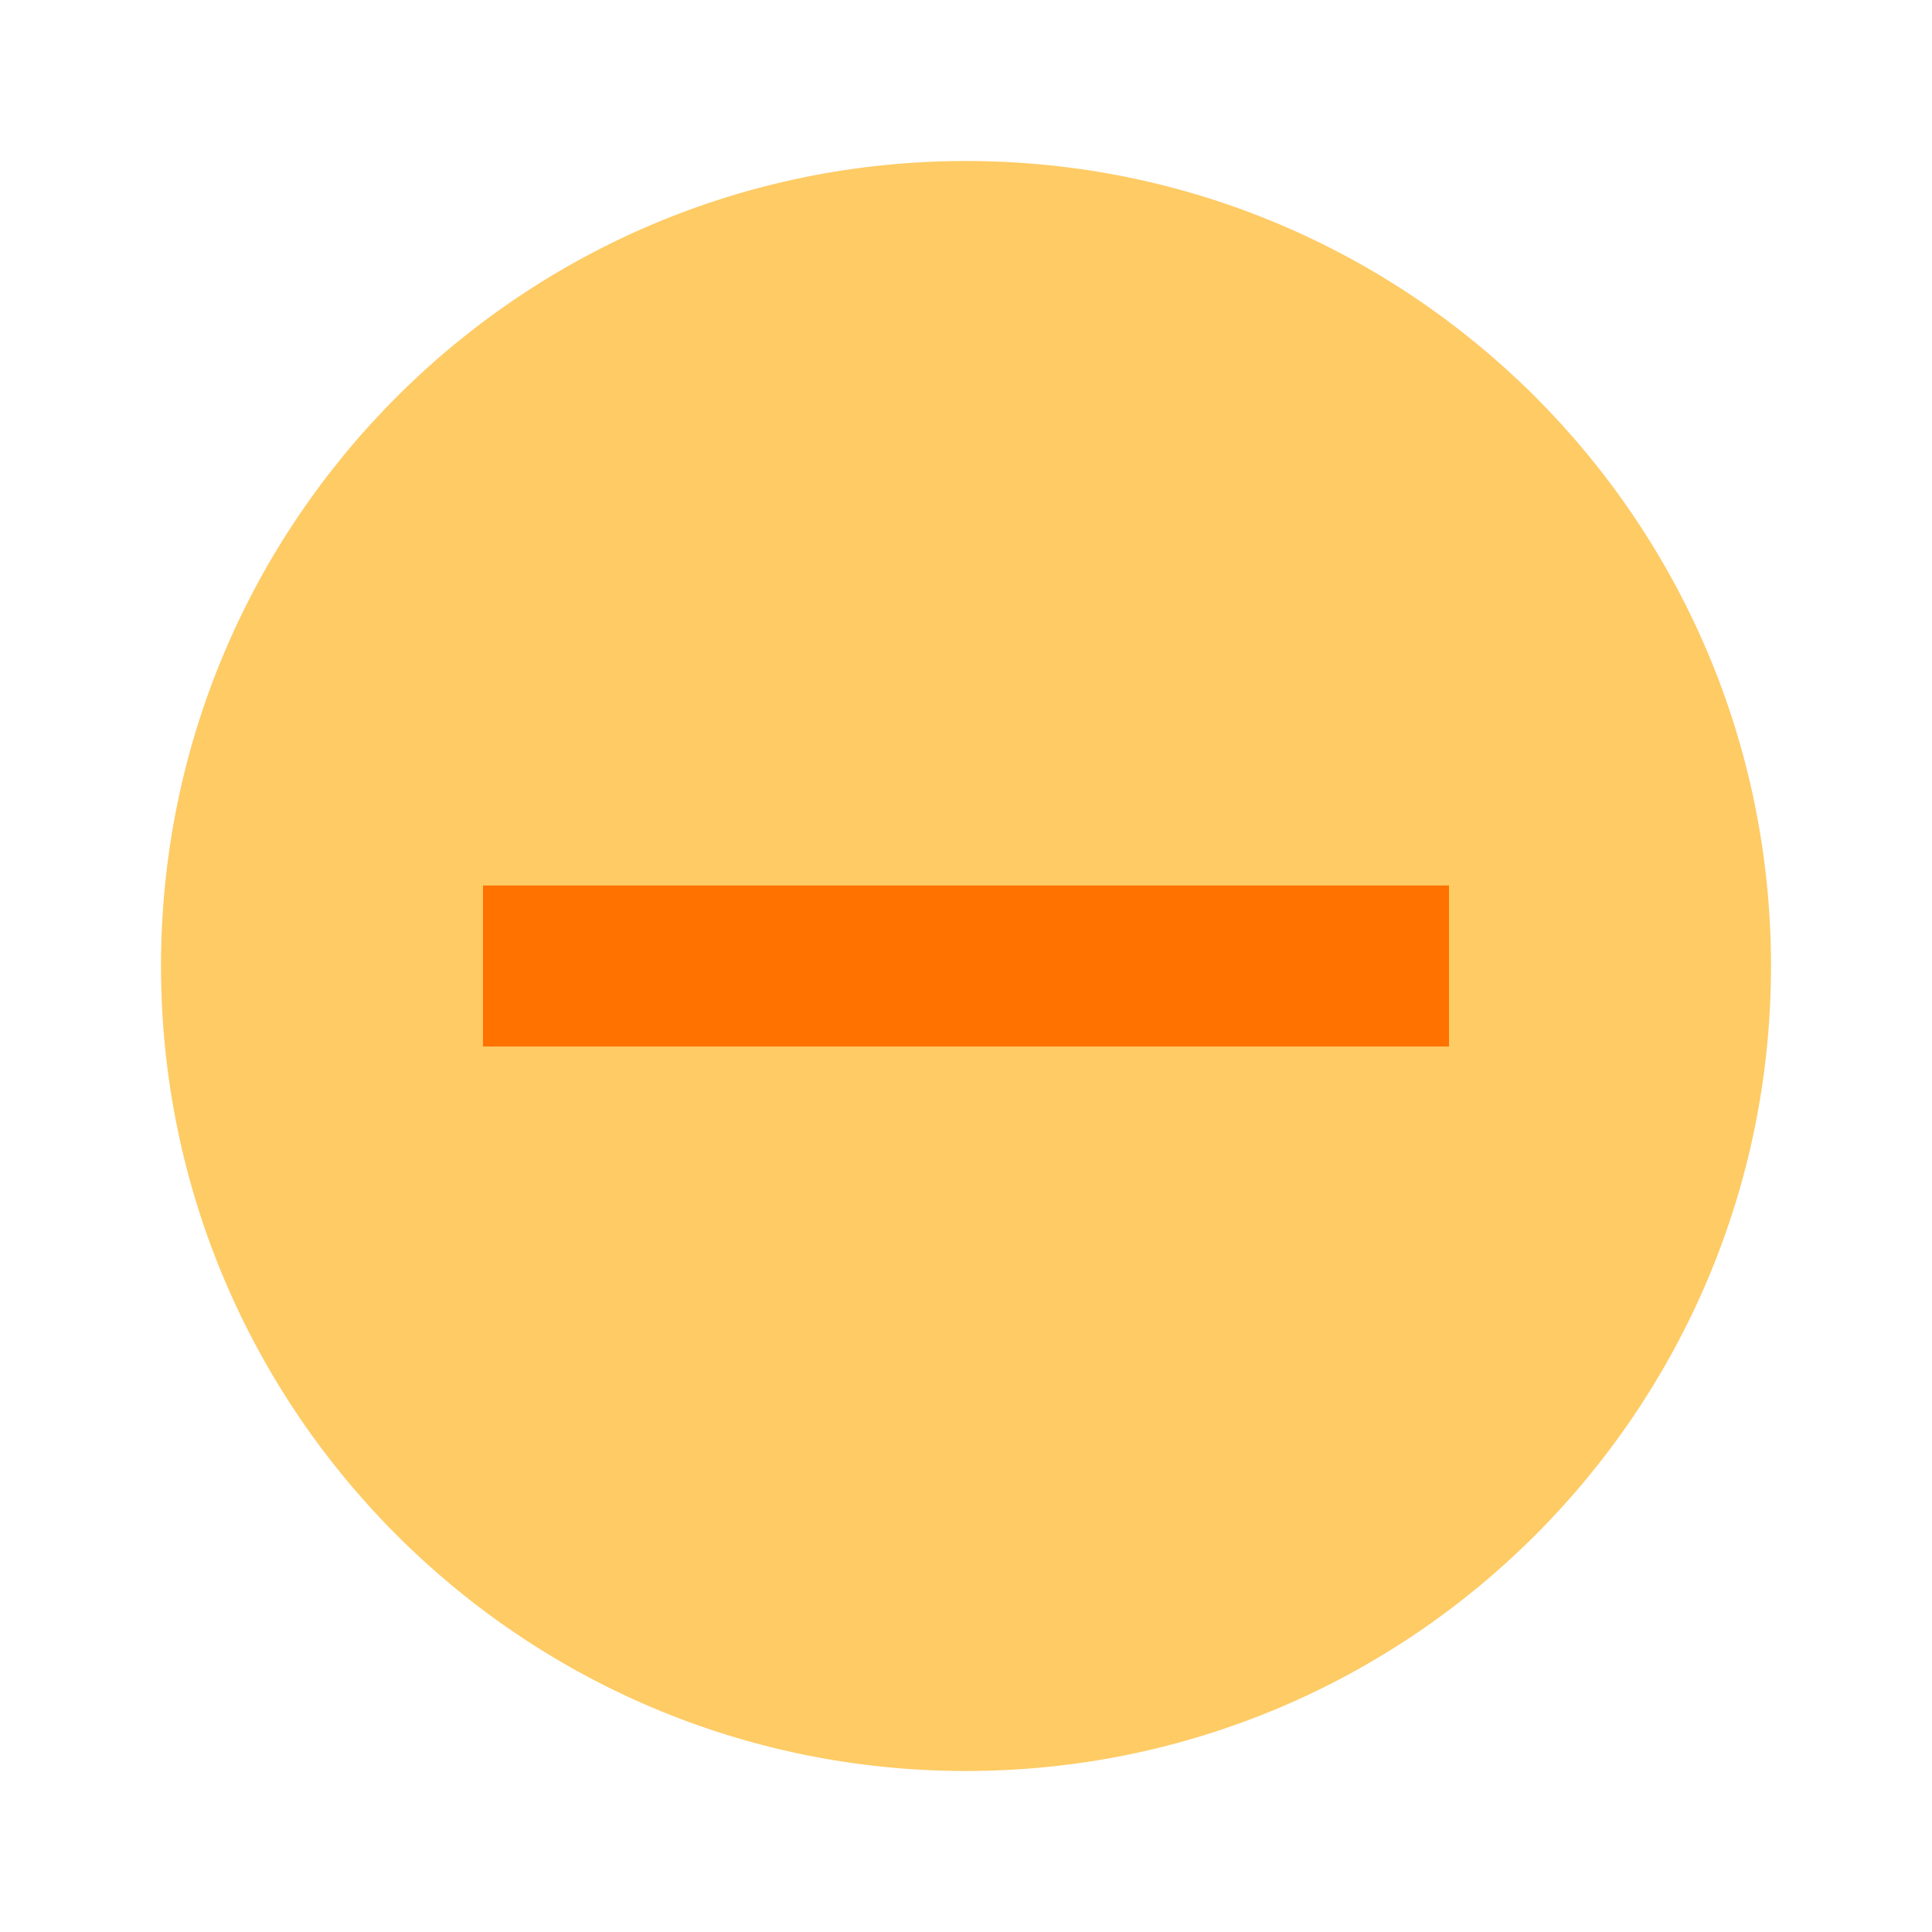
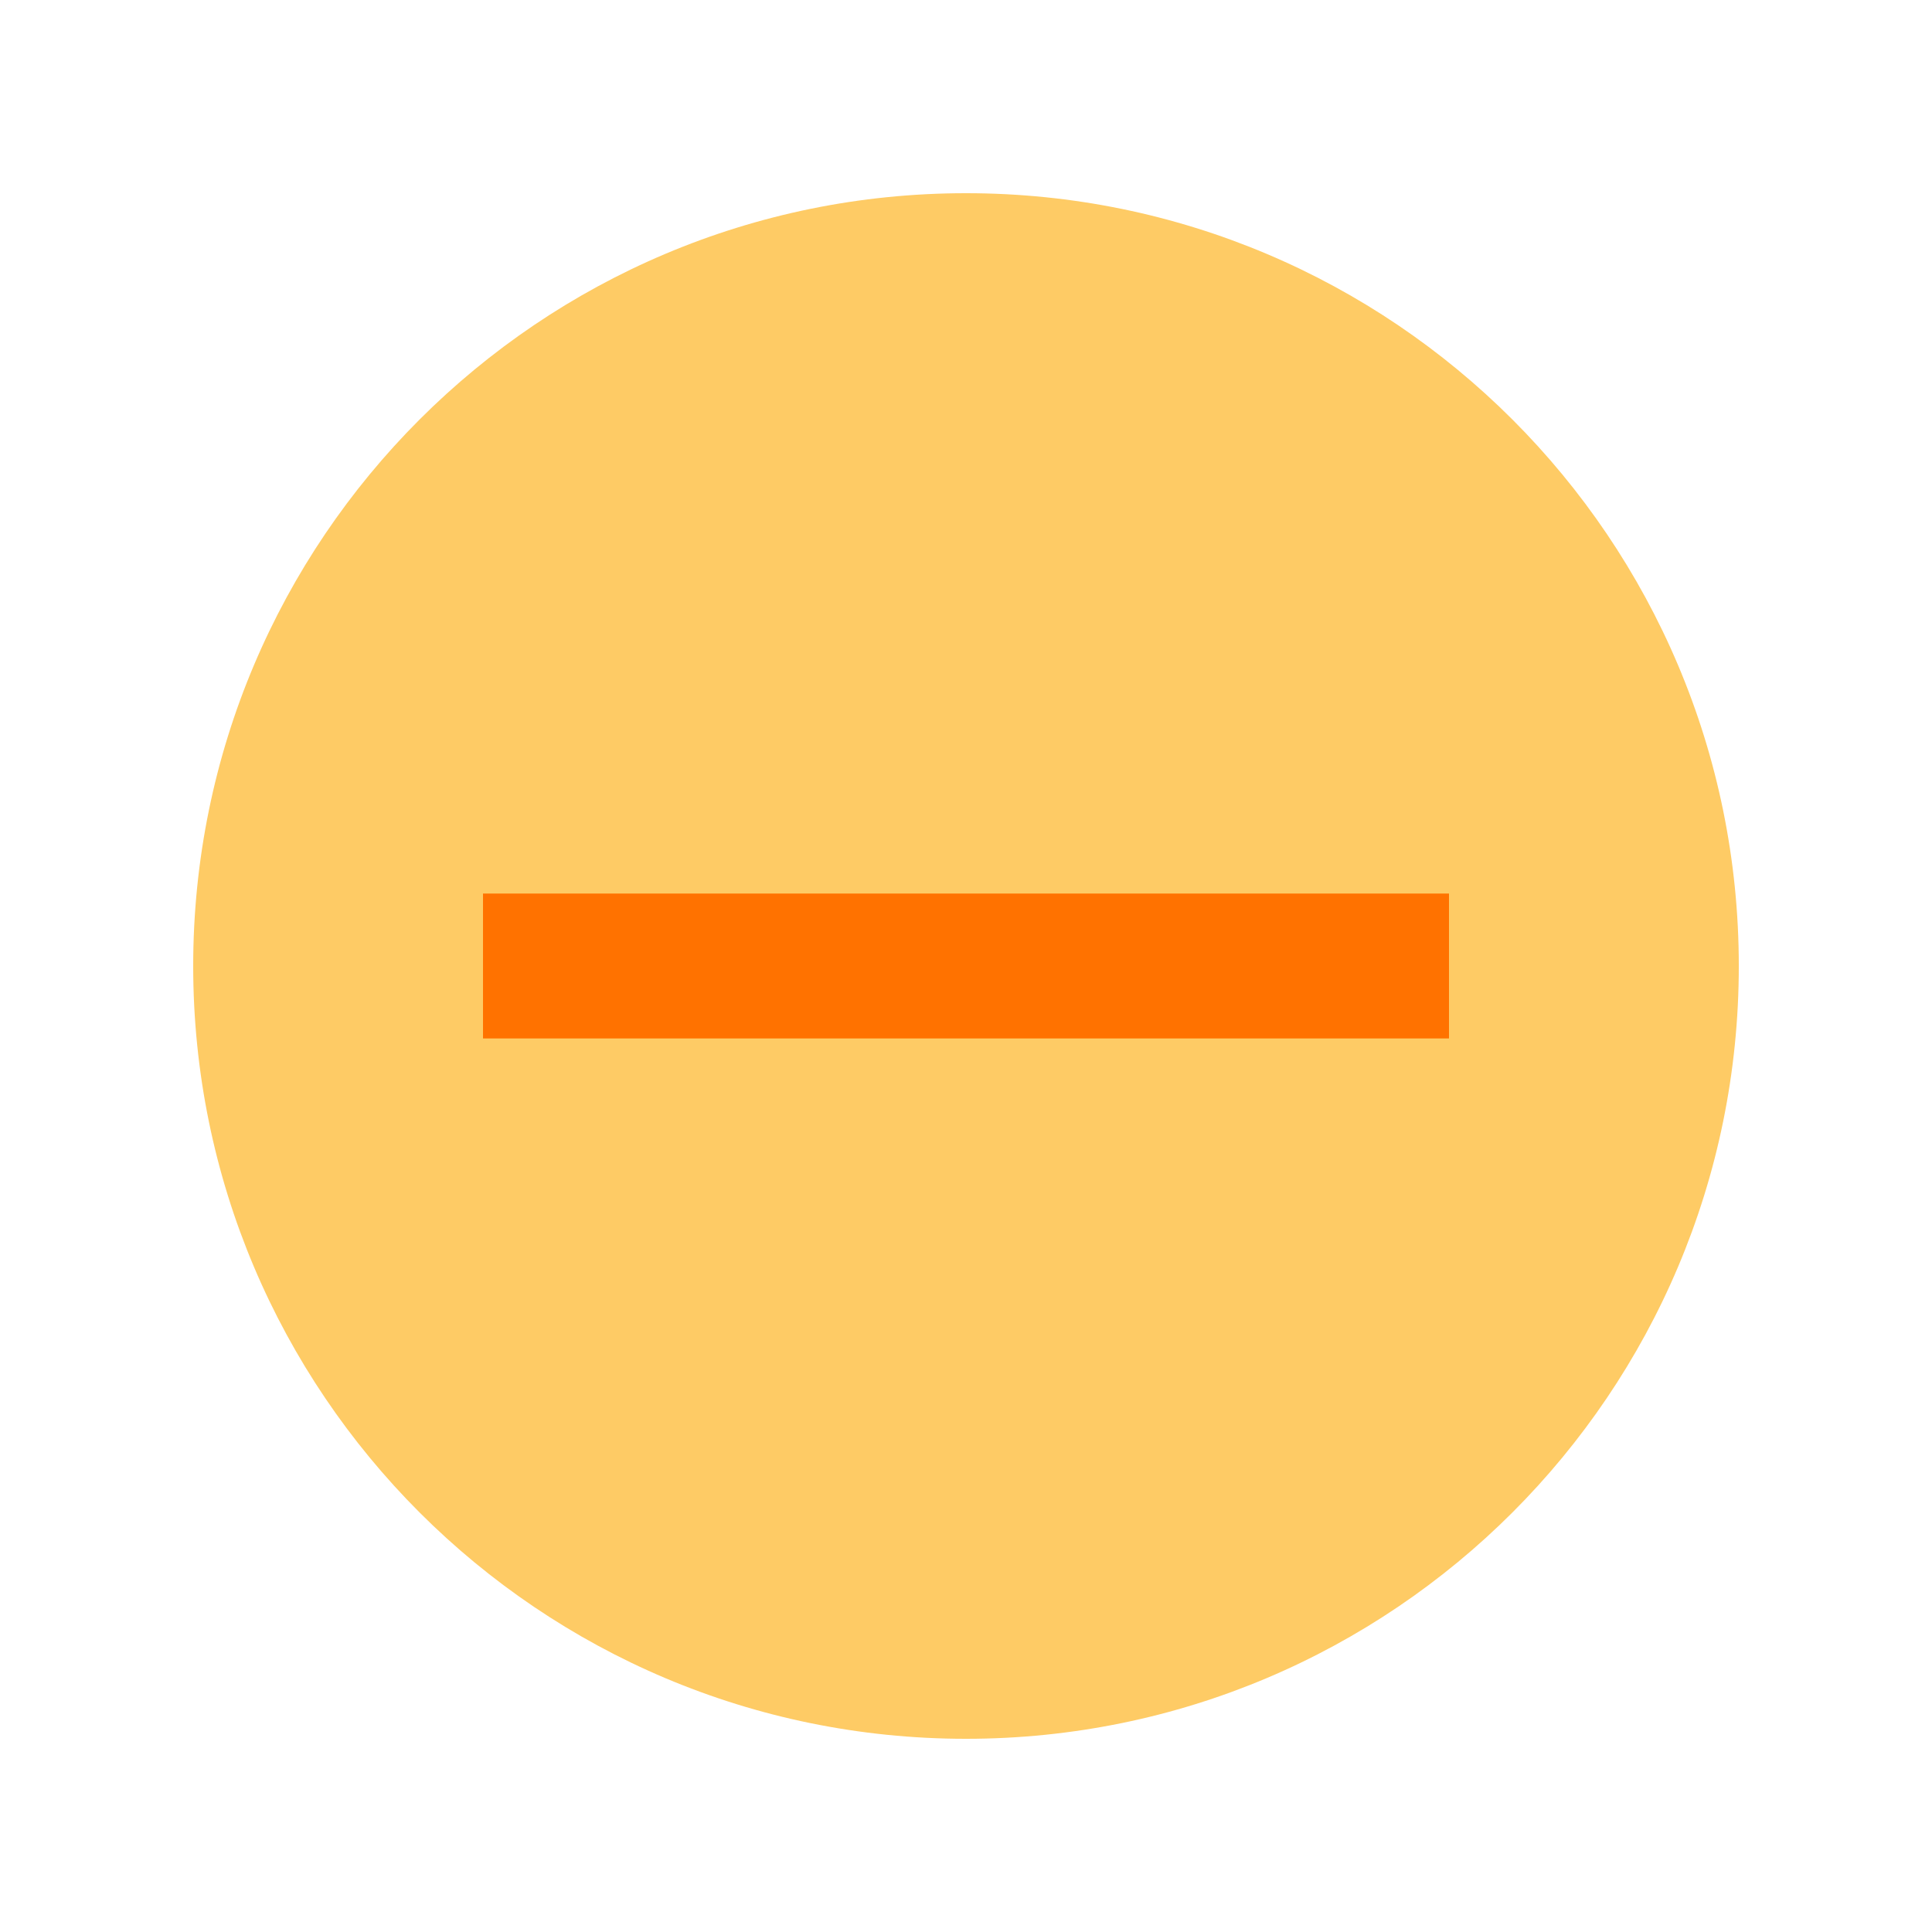
- <svg xmlns="http://www.w3.org/2000/svg" width="24" height="24" id="svg3428" version="1.1">
+ <svg xmlns="http://www.w3.org/2000/svg" width="20" height="20" id="svg3428" version="1.1">
  <defs id="defs3430" />
-   <g id="layer1" transform="translate(0,-1028.362)">
-     <circle transform="scale(-1,-1)" style="color:#000000;display:inline;overflow:visible;visibility:visible;fill:#fecb65;fill-opacity:1;fill-rule:nonzero;stroke:none;stroke-width:0.1;marker:none;enable-background:accumulate" id="path5679" cx="-12" cy="-1040.362" r="10" />
-     <rect style="color:#000000;display:inline;overflow:visible;visibility:visible;fill:#ff7200;fill-opacity:1;fill-rule:nonzero;stroke:none;stroke-width:0.5;marker:none;enable-background:accumulate" id="rect5709" width="12" height="2" x="6" y="1039.362" ry="0" />
+   <g id="layer1" transform="translate(0,-1032.362)">
+     <circle transform="scale(-1,-1)" style="color:#000000;display:inline;overflow:visible;visibility:visible;fill:#fecb65;fill-opacity:1;fill-rule:nonzero;stroke:none;stroke-width:0.1;marker:none;enable-background:accumulate" id="path5679" cx="-10" cy="-1042.362" r="8" />
+     <rect style="color:#000000;display:inline;overflow:visible;visibility:visible;fill:#ff7200;fill-opacity:1;fill-rule:nonzero;stroke:none;stroke-width:0.5;marker:none;enable-background:accumulate" id="rect5709" width="10" height="1.5" x="5" y="1041.612" ry="0" />
  </g>
</svg>
